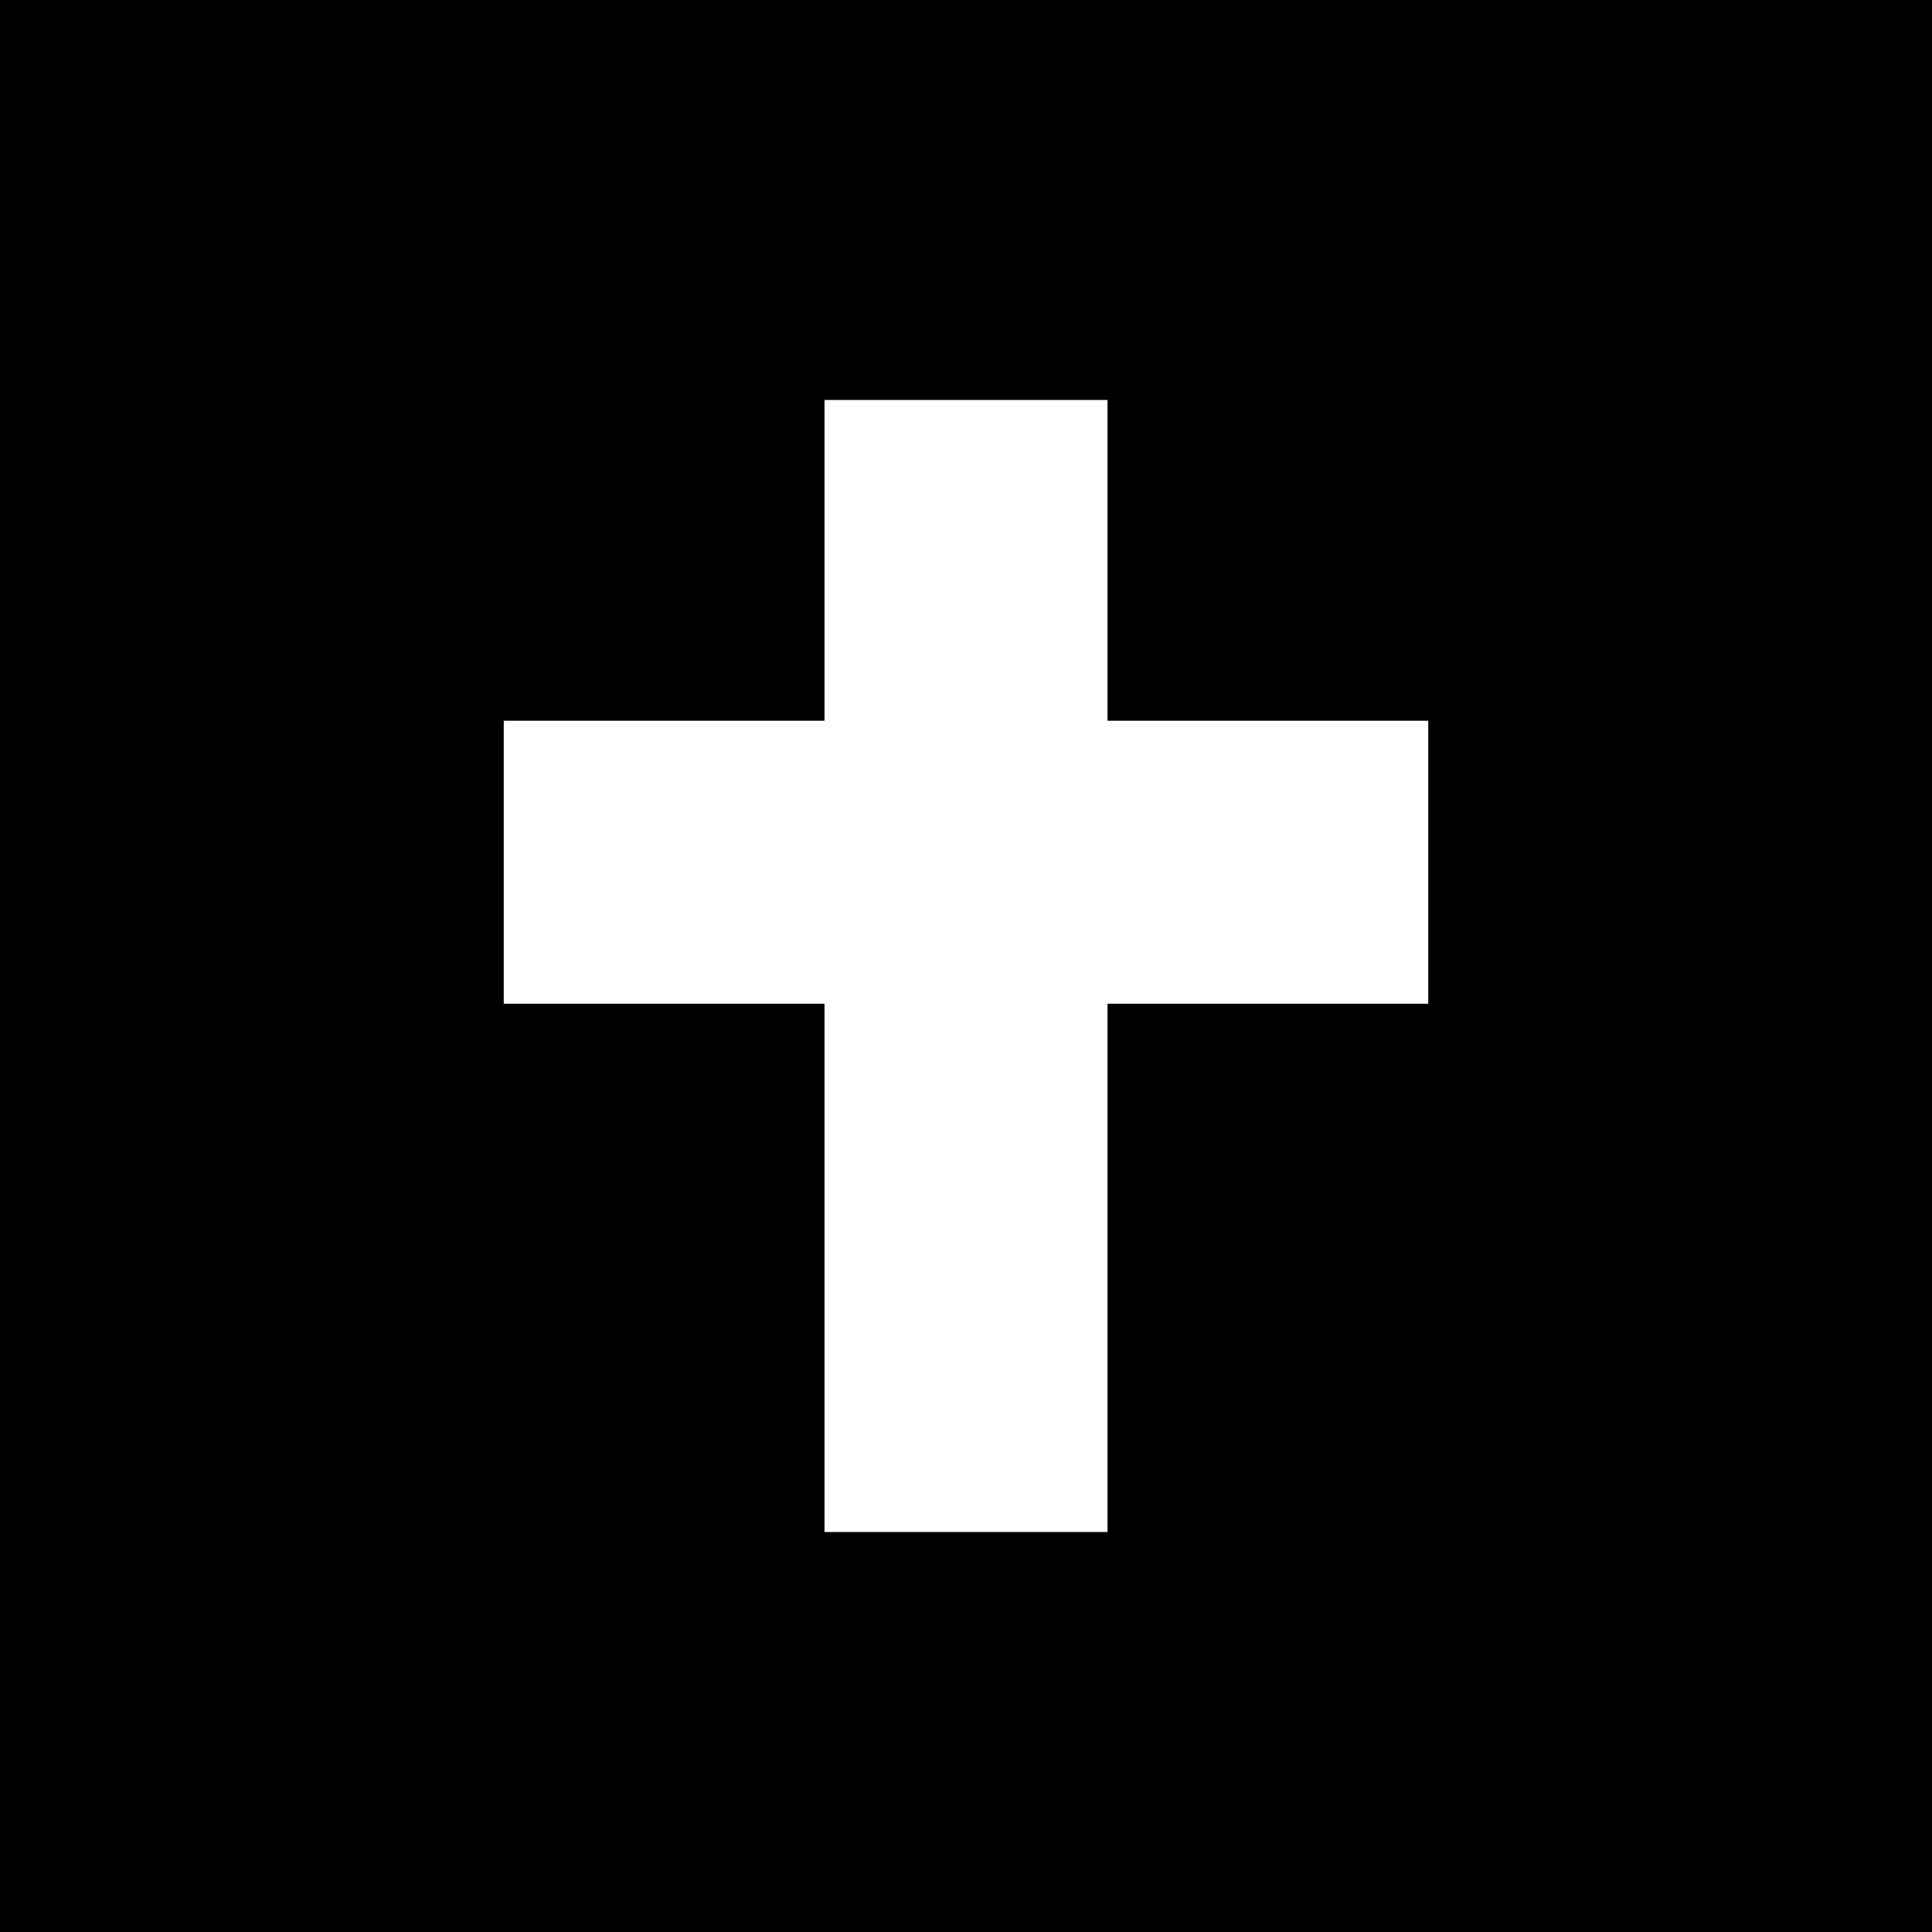
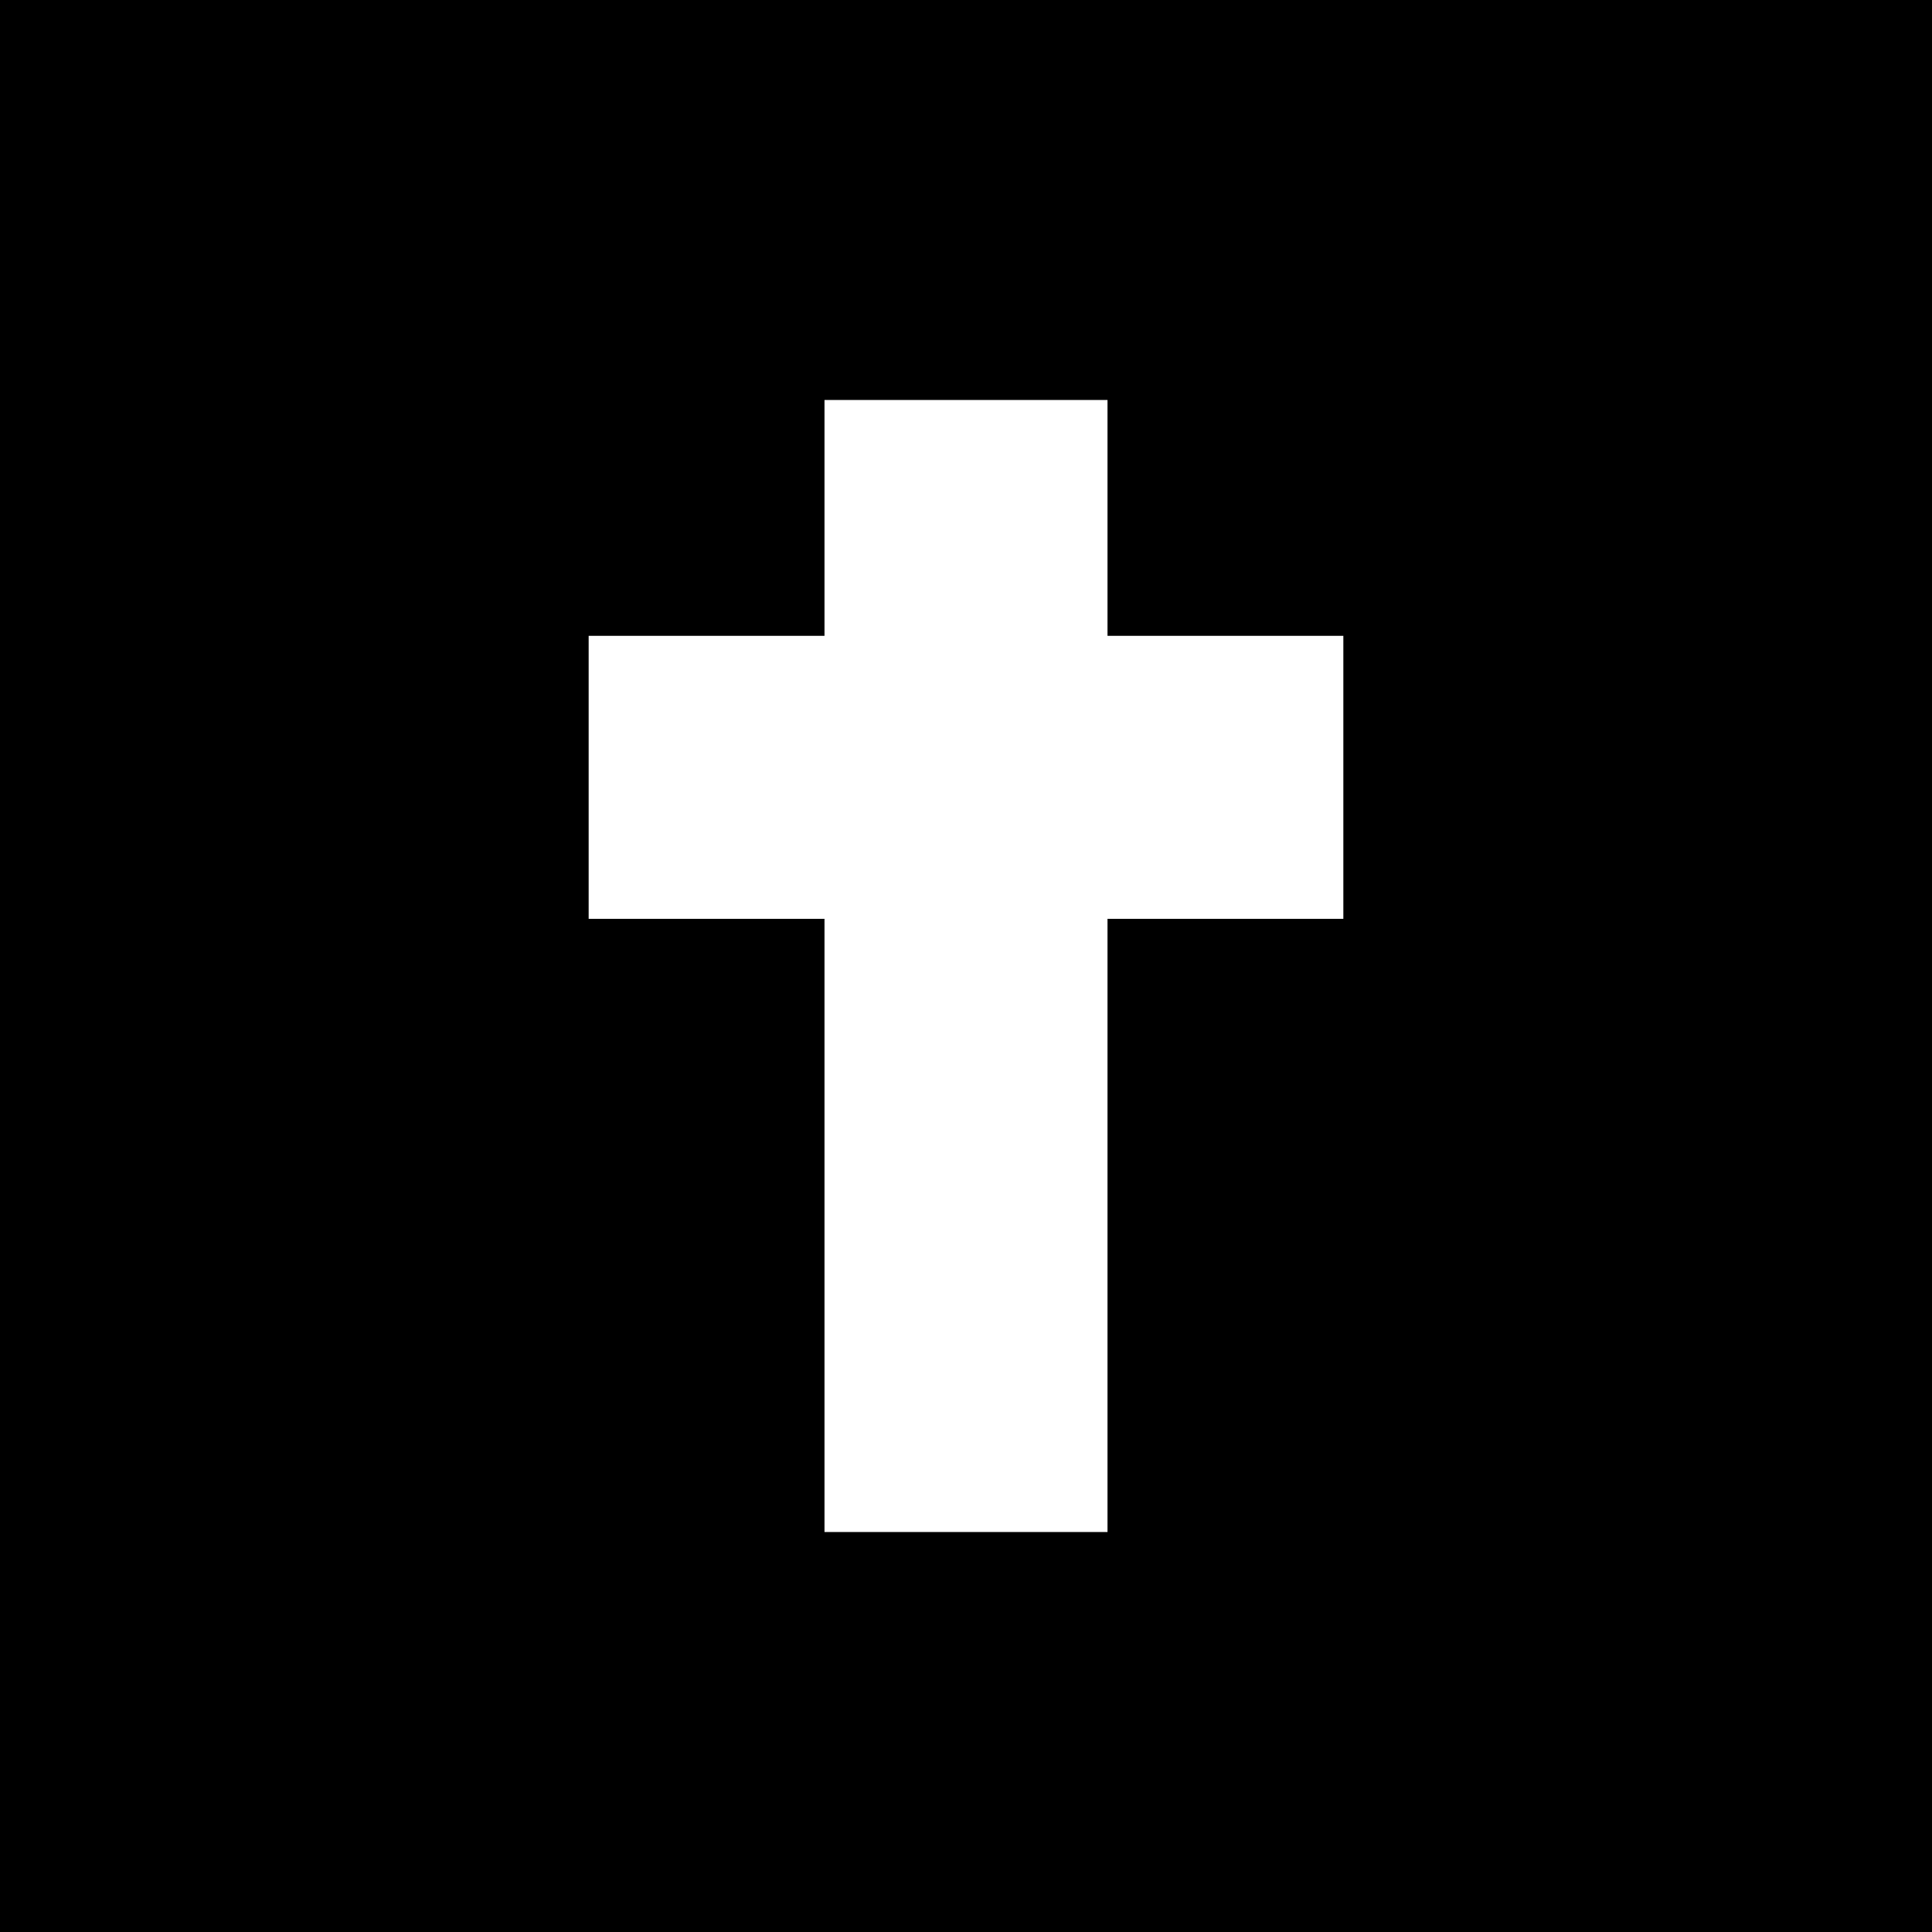
<svg xmlns="http://www.w3.org/2000/svg" viewBox="0 0 1024 1024">
  <rect width="1024" height="1024" fill="#000000" />
-   <path fill="#FFFFFF" d="M437 212h150v170h170v150H587v280H437V532H267V382h170z" />
+   <path fill="#FFFFFF" d="M437 212h150v125h125v150H587v325H437V487H312V337h125z" />
</svg>
